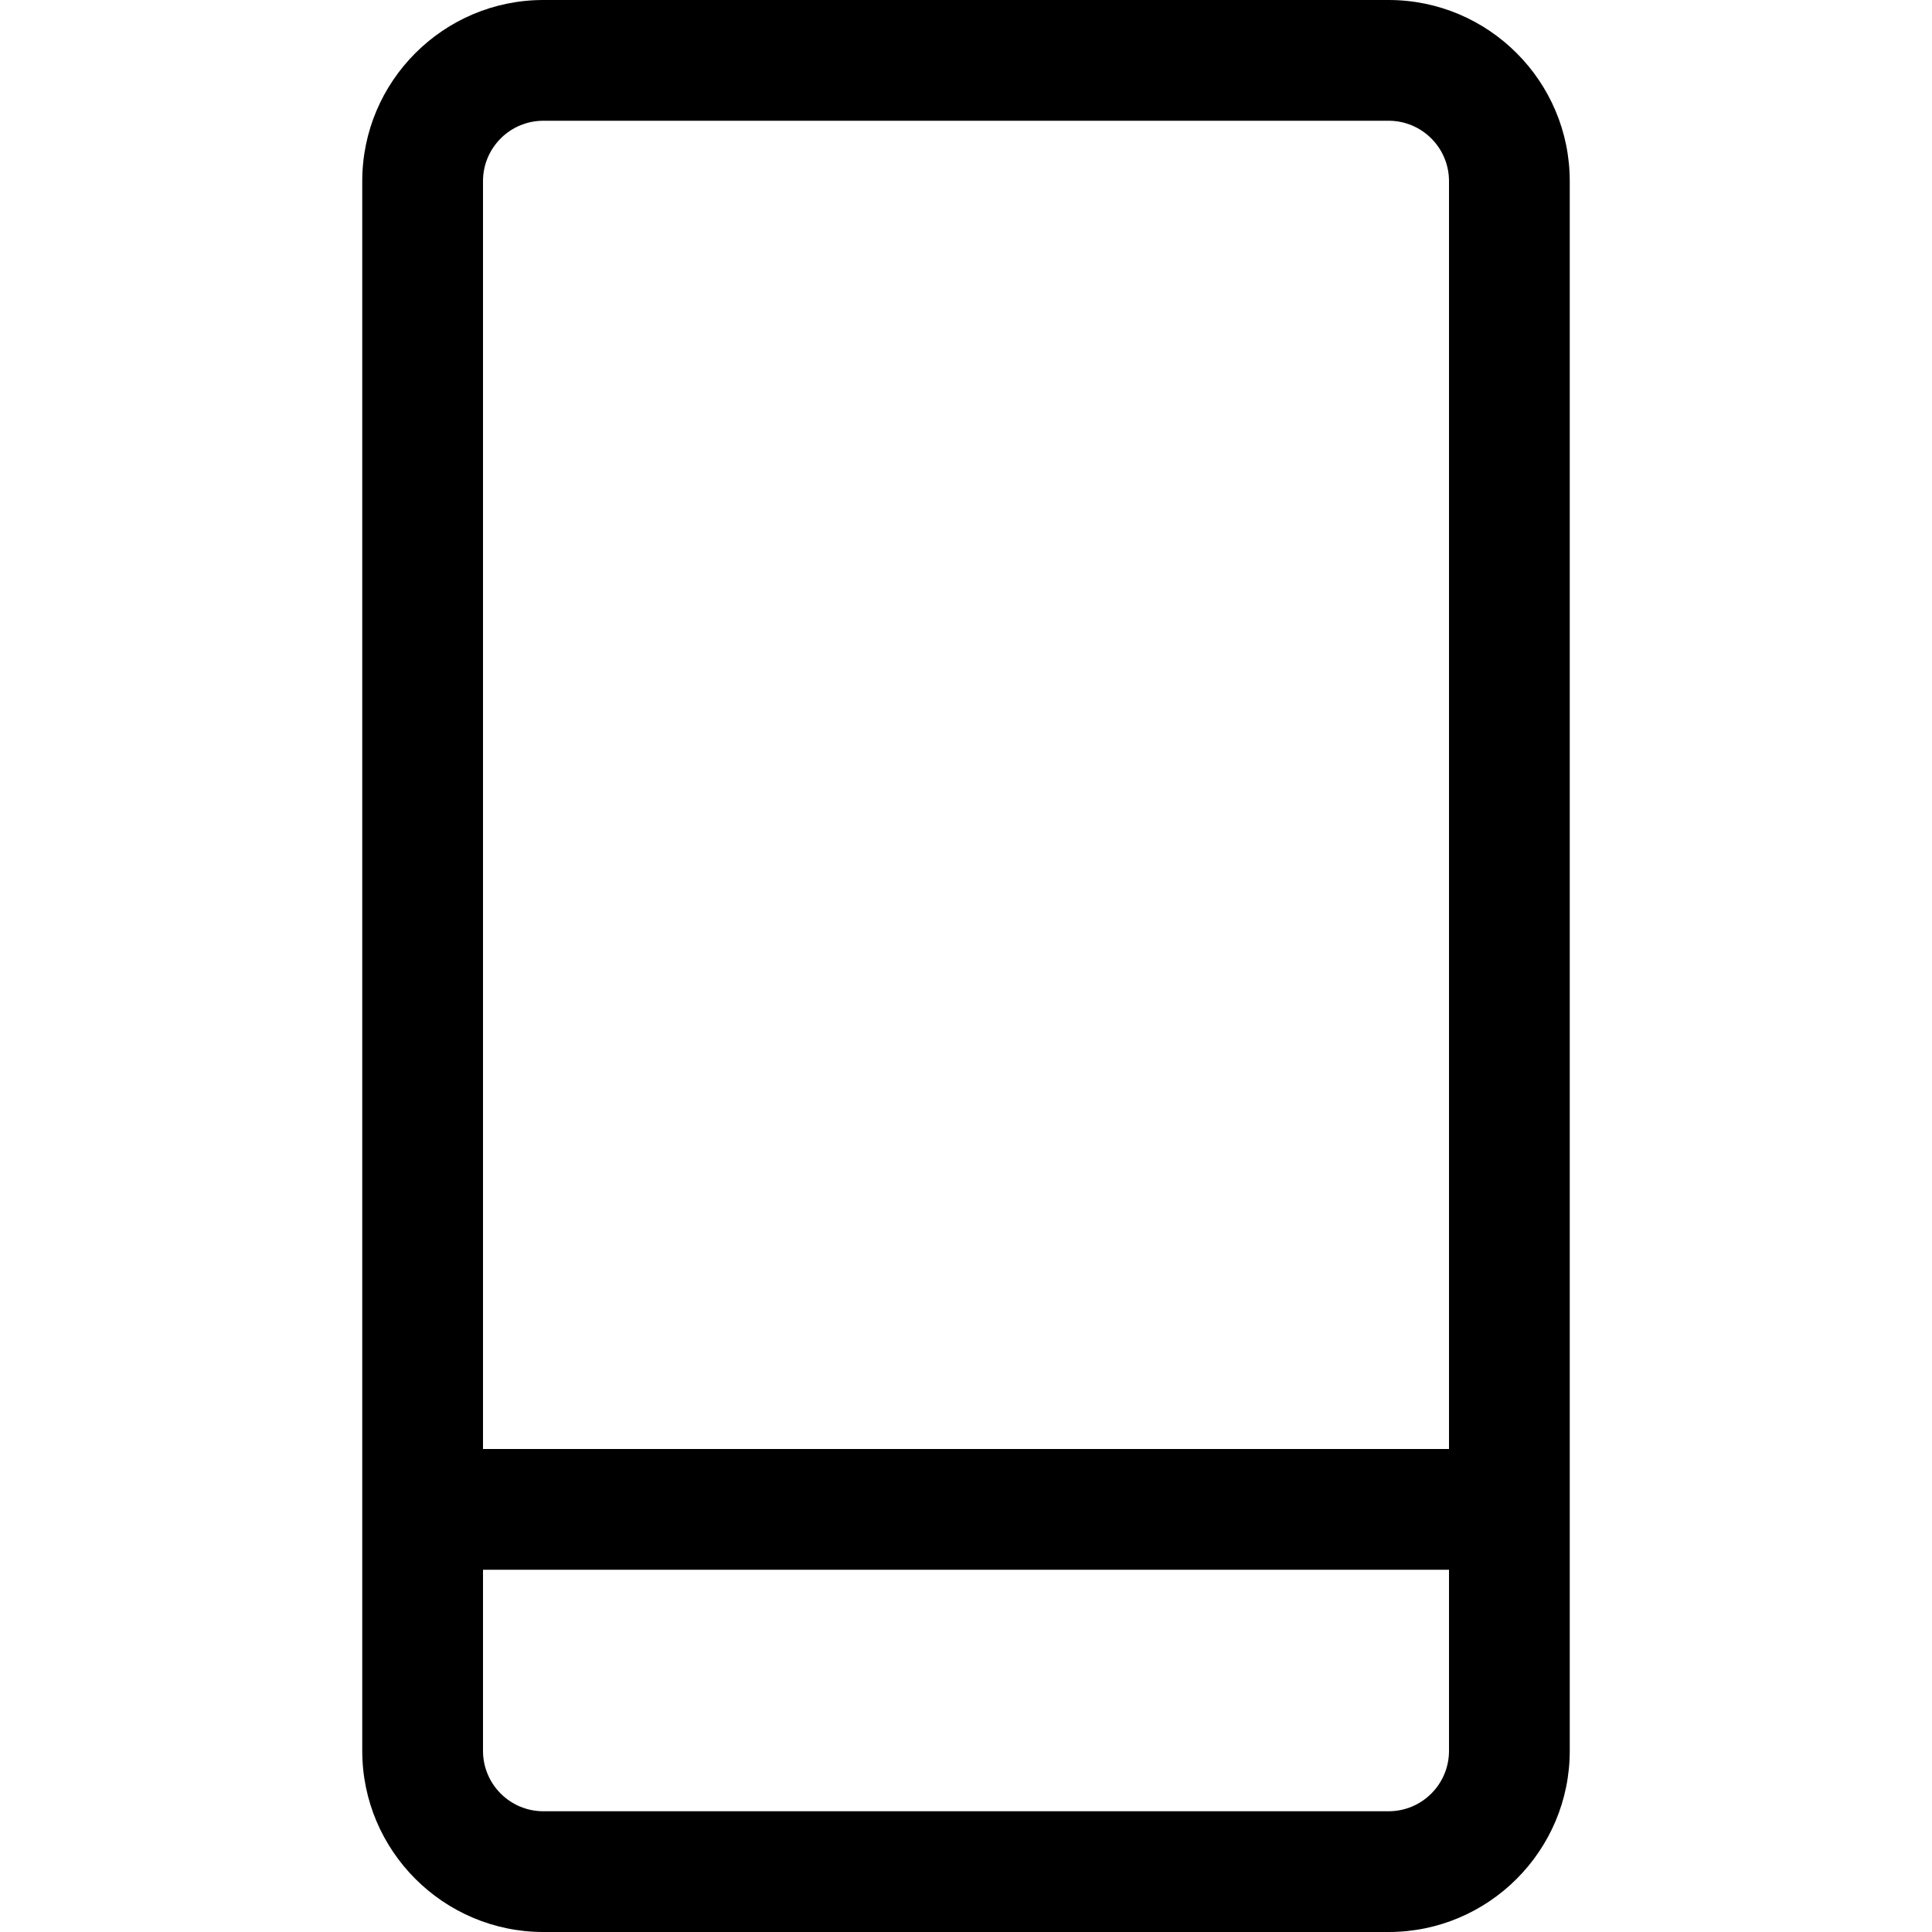
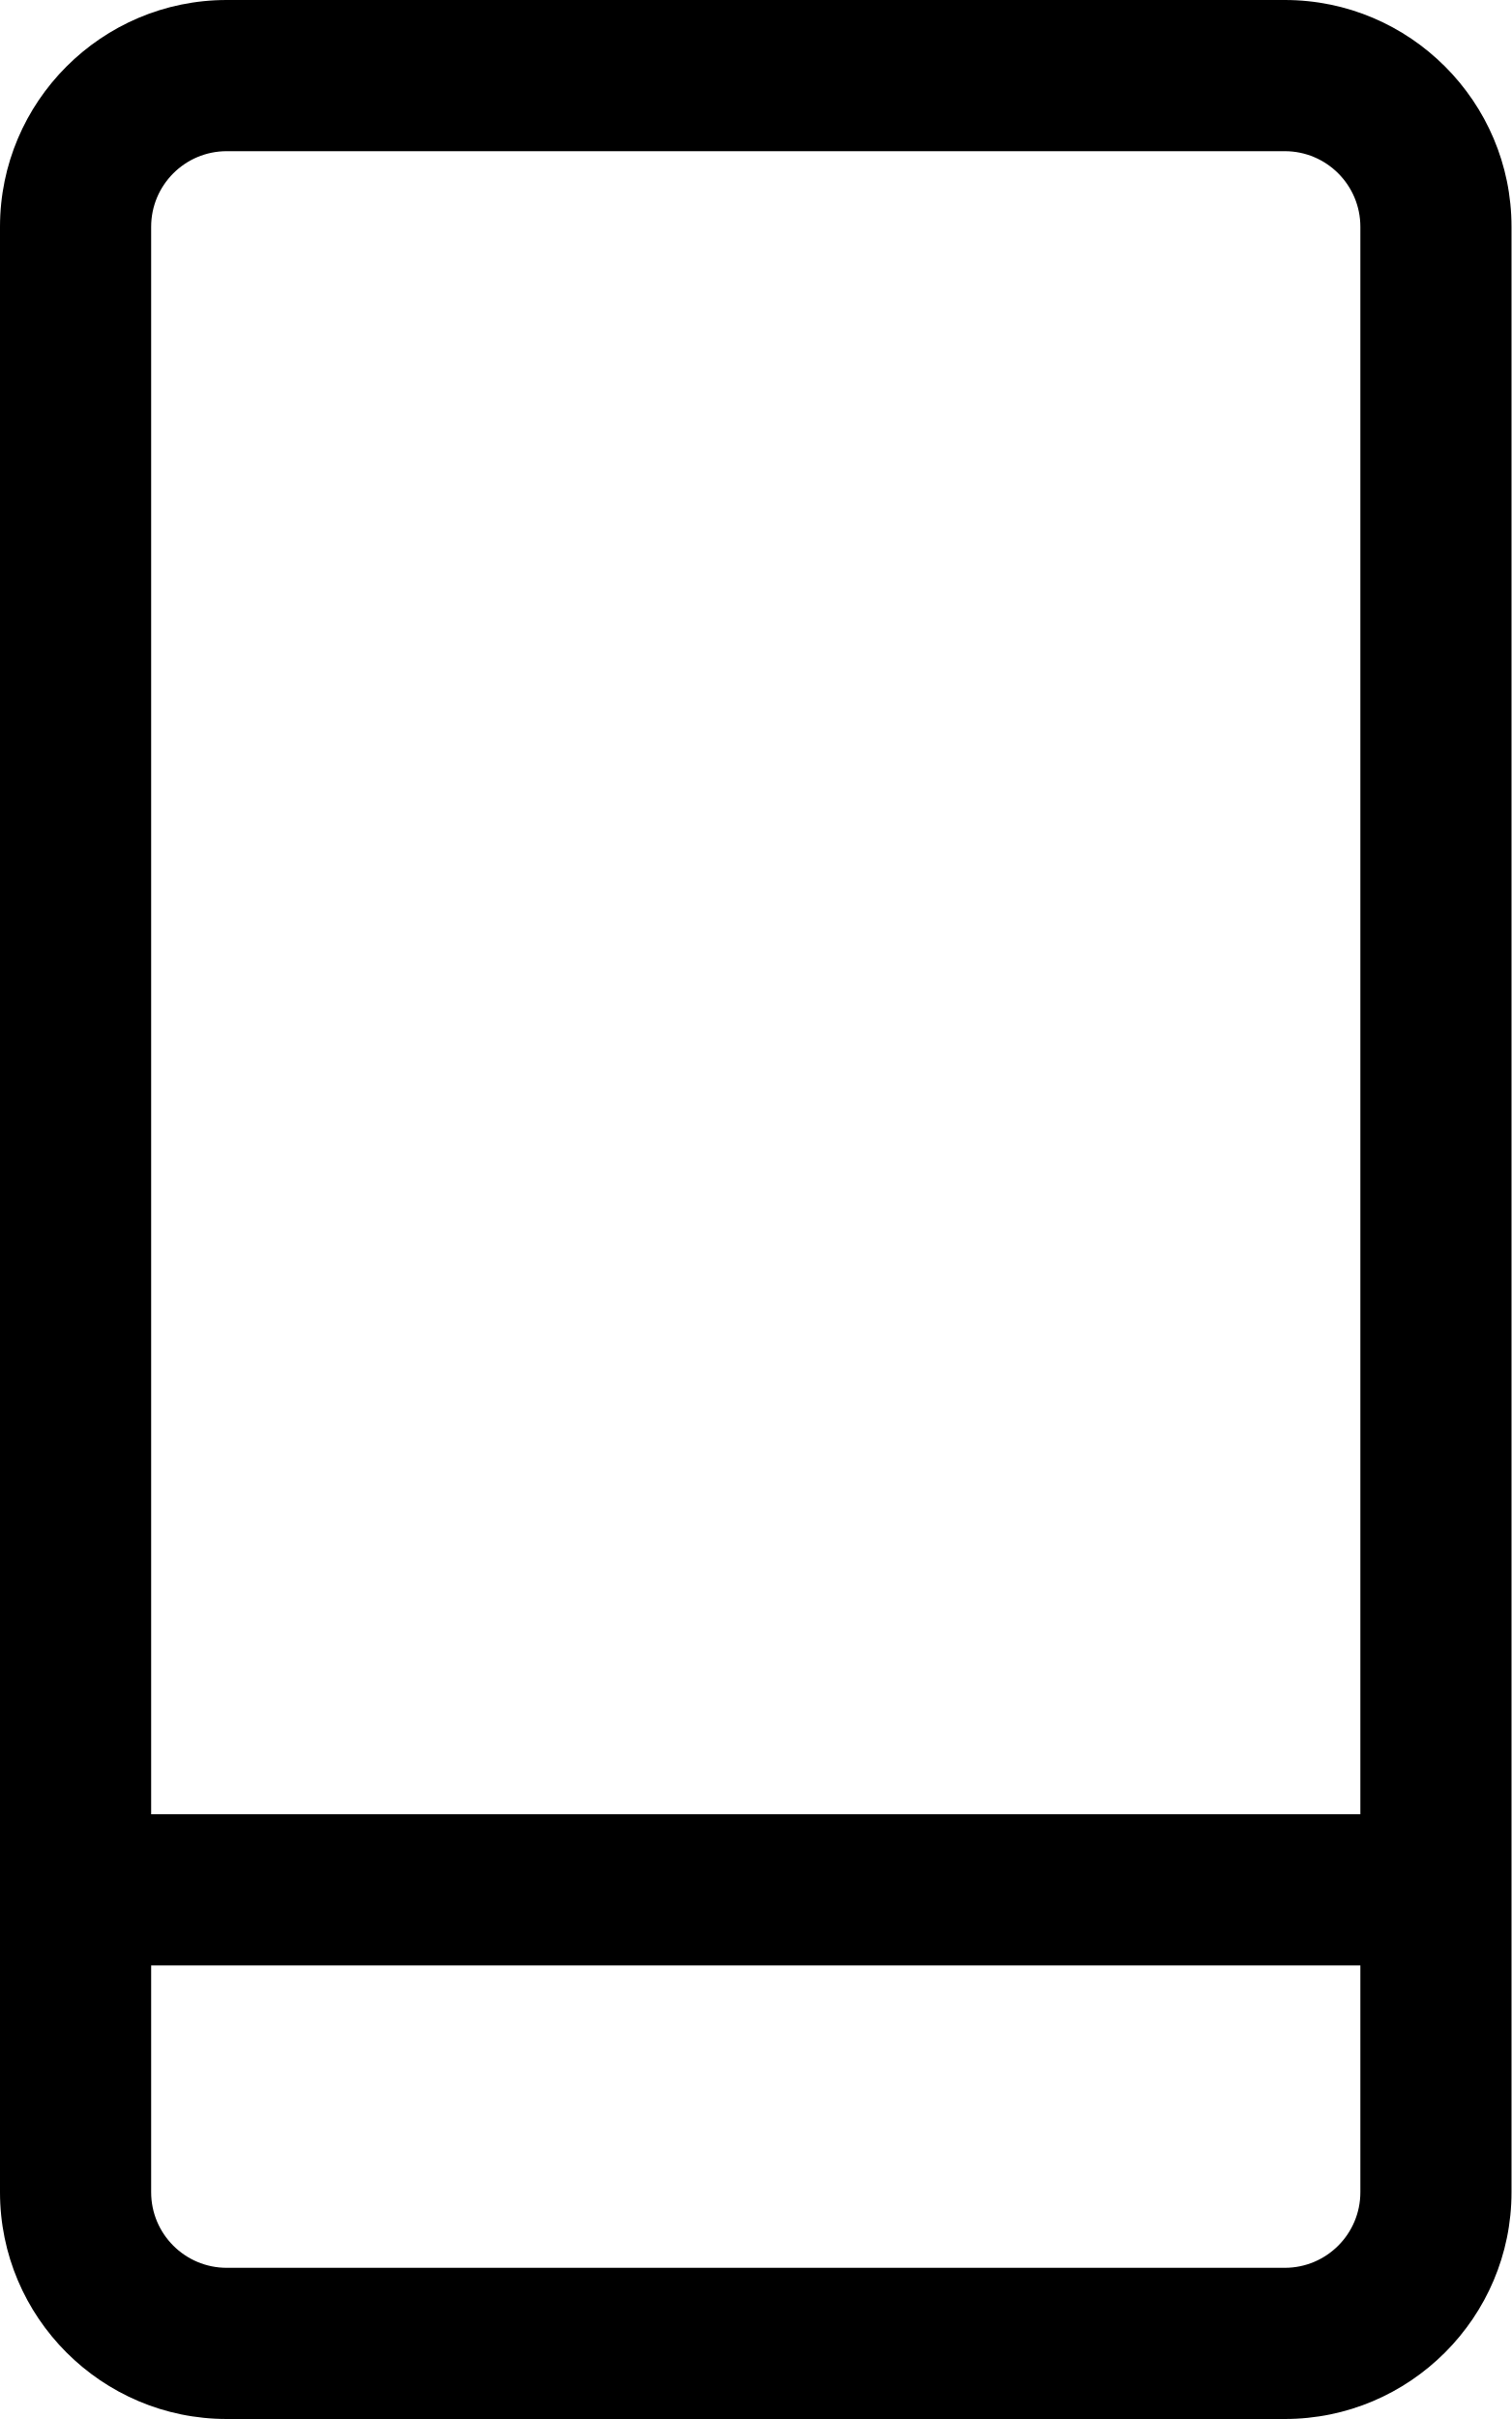
- <svg xmlns="http://www.w3.org/2000/svg" version="1.1" width="32" height="32" viewBox="0 0 32 32">
-   <path d="M23 0h-14c-1.654 0-3 1.346-3 3v26c0 1.654 1.346 3 3 3h14c1.654 0 3-1.346 3-3v-26c0-1.654-1.346-3-3-3zM9 2h14c0.552 0 1 0.448 1 1v21h-16v-21c0-0.552 0.448-1 1-1zM23 30h-14c-0.552 0-1-0.448-1-1v-3h16v3c0 0.552-0.448 1-1 1z" />
+ <svg xmlns="http://www.w3.org/2000/svg" version="1.1" width="20" height="32" viewBox="0 0 20 32">
+   <path d="M17 0h-14c-1.654 0-3 1.346-3 3v26c0 1.654 1.346 3 3 3h14c1.654 0 3-1.346 3-3v-26c0-1.654-1.346-3-3-3zM3 2h14c0.552 0 1 0.448 1 1v21h-16v-21c0-0.552 0.448-1 1-1zM17 30h-14c-0.552 0-1-0.448-1-1v-3h16v3c0 0.552-0.448 1-1 1z" />
</svg>
